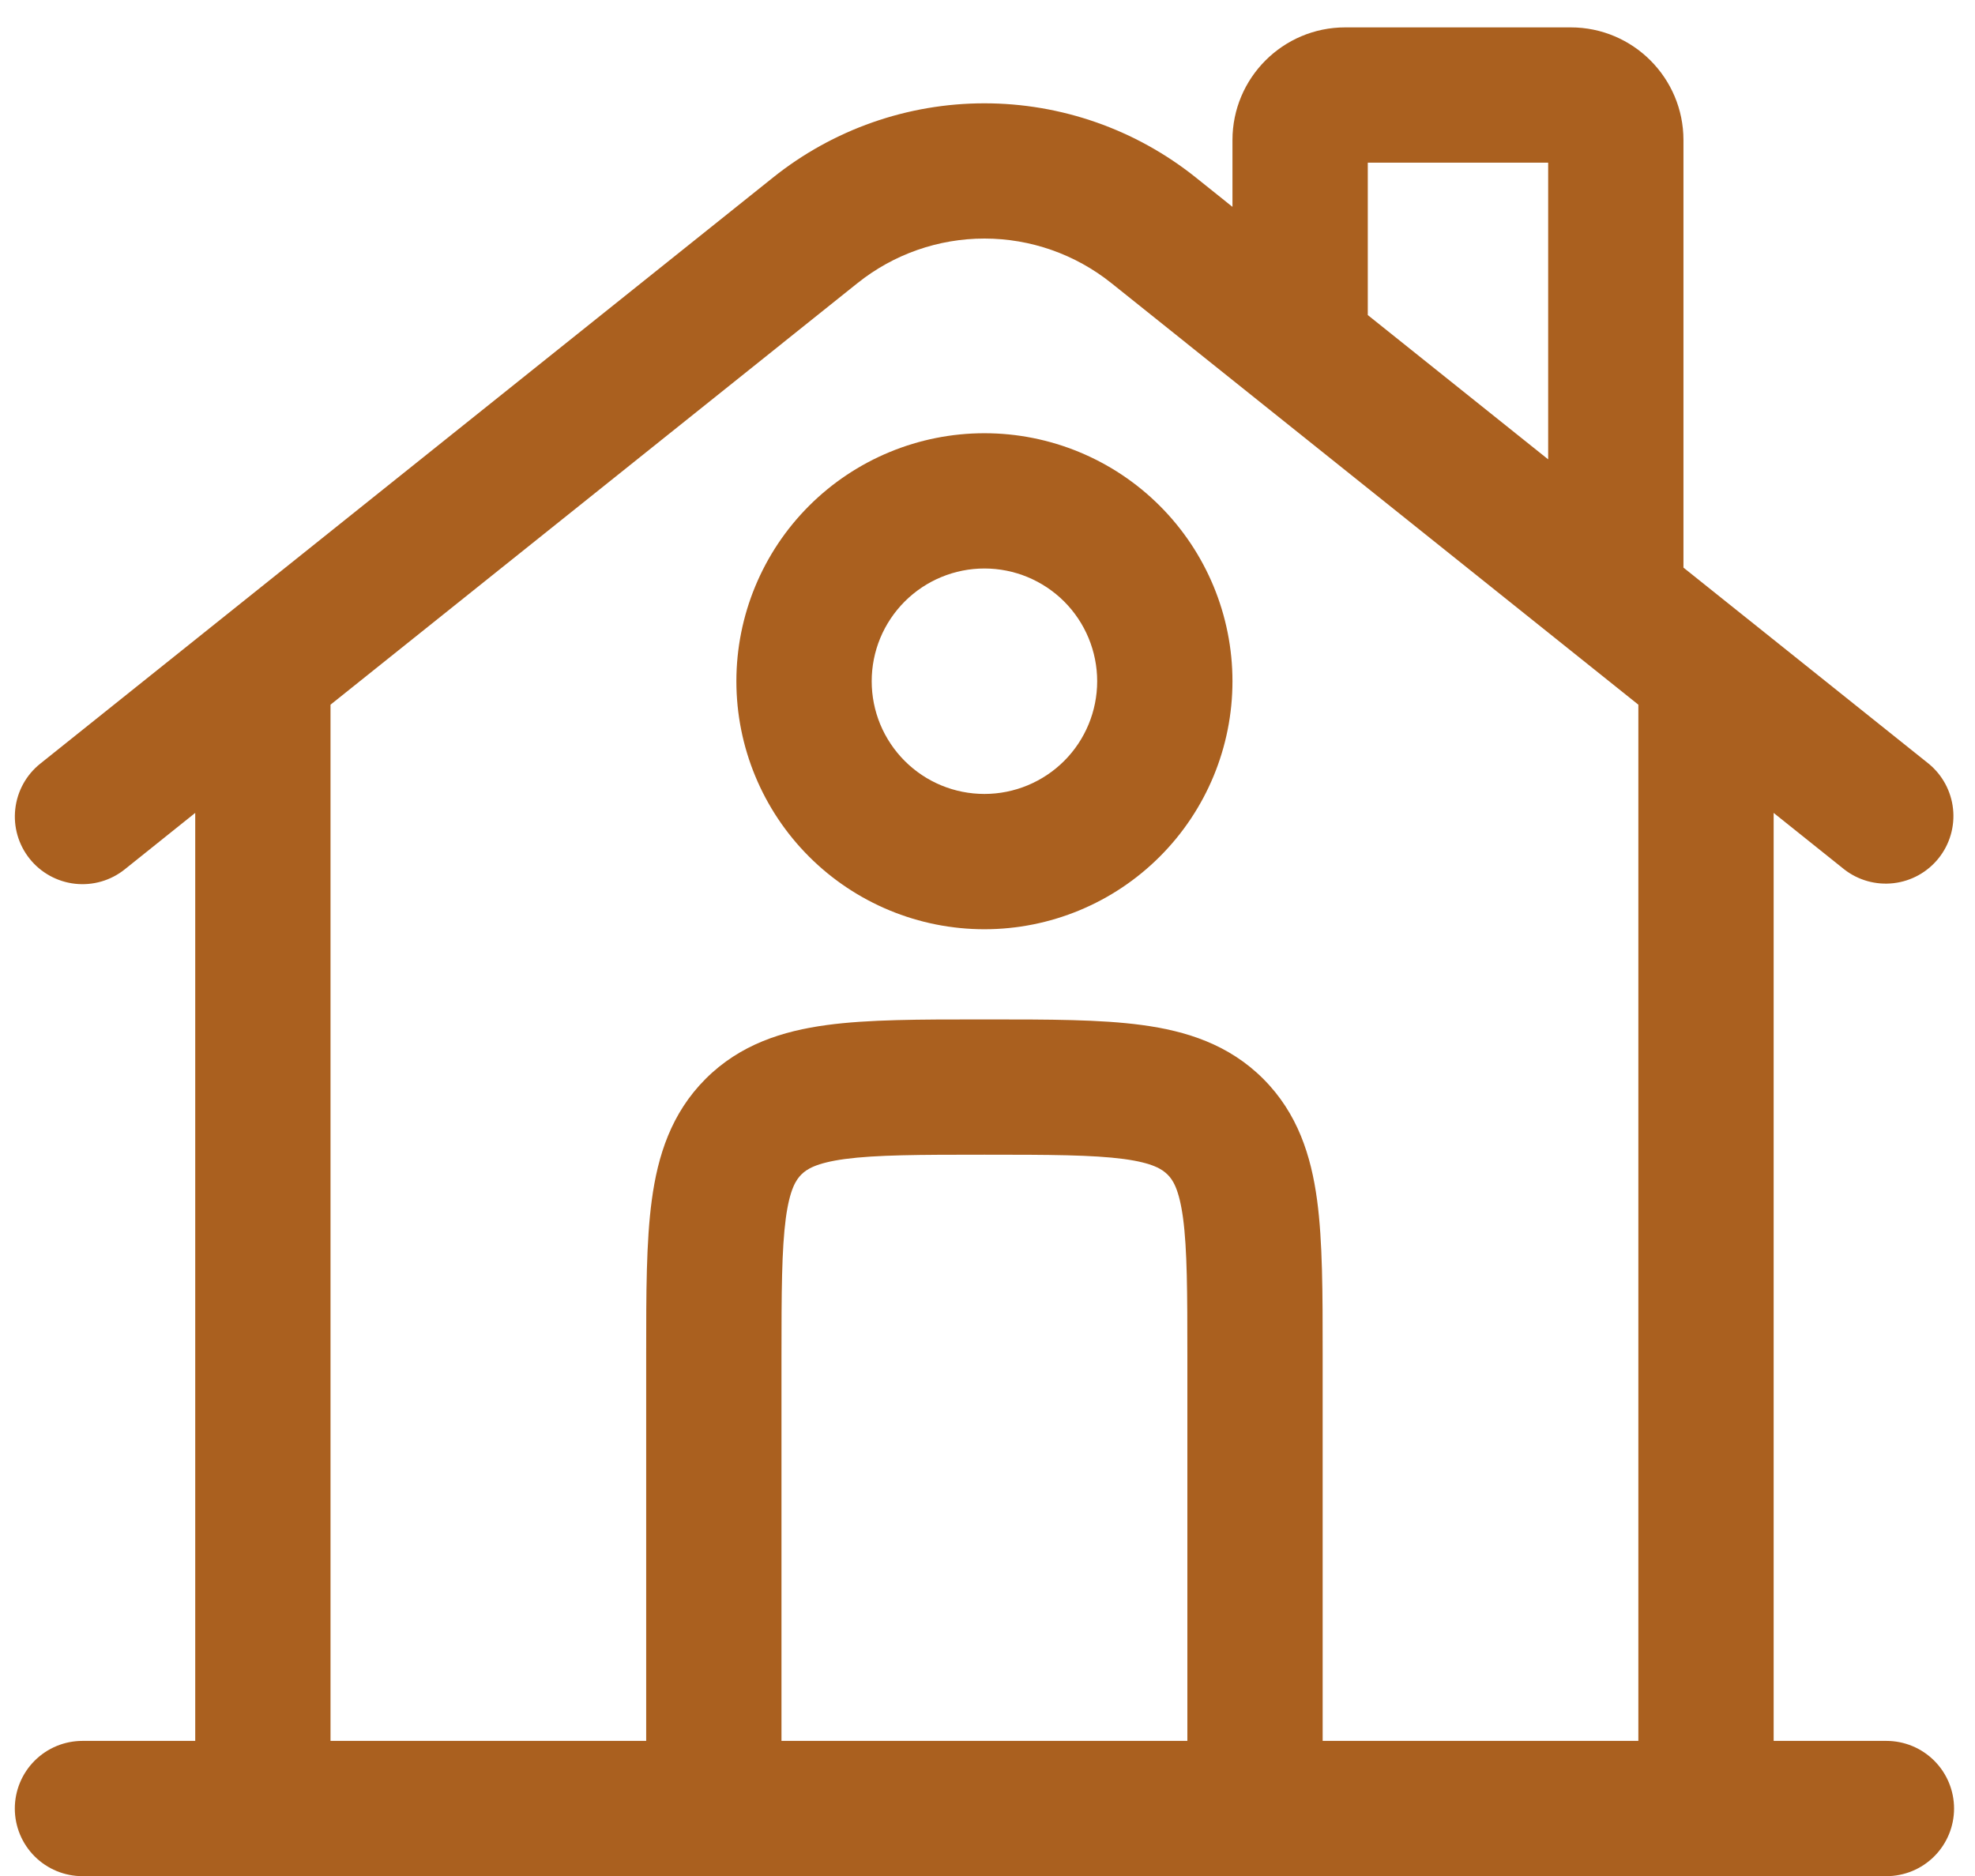
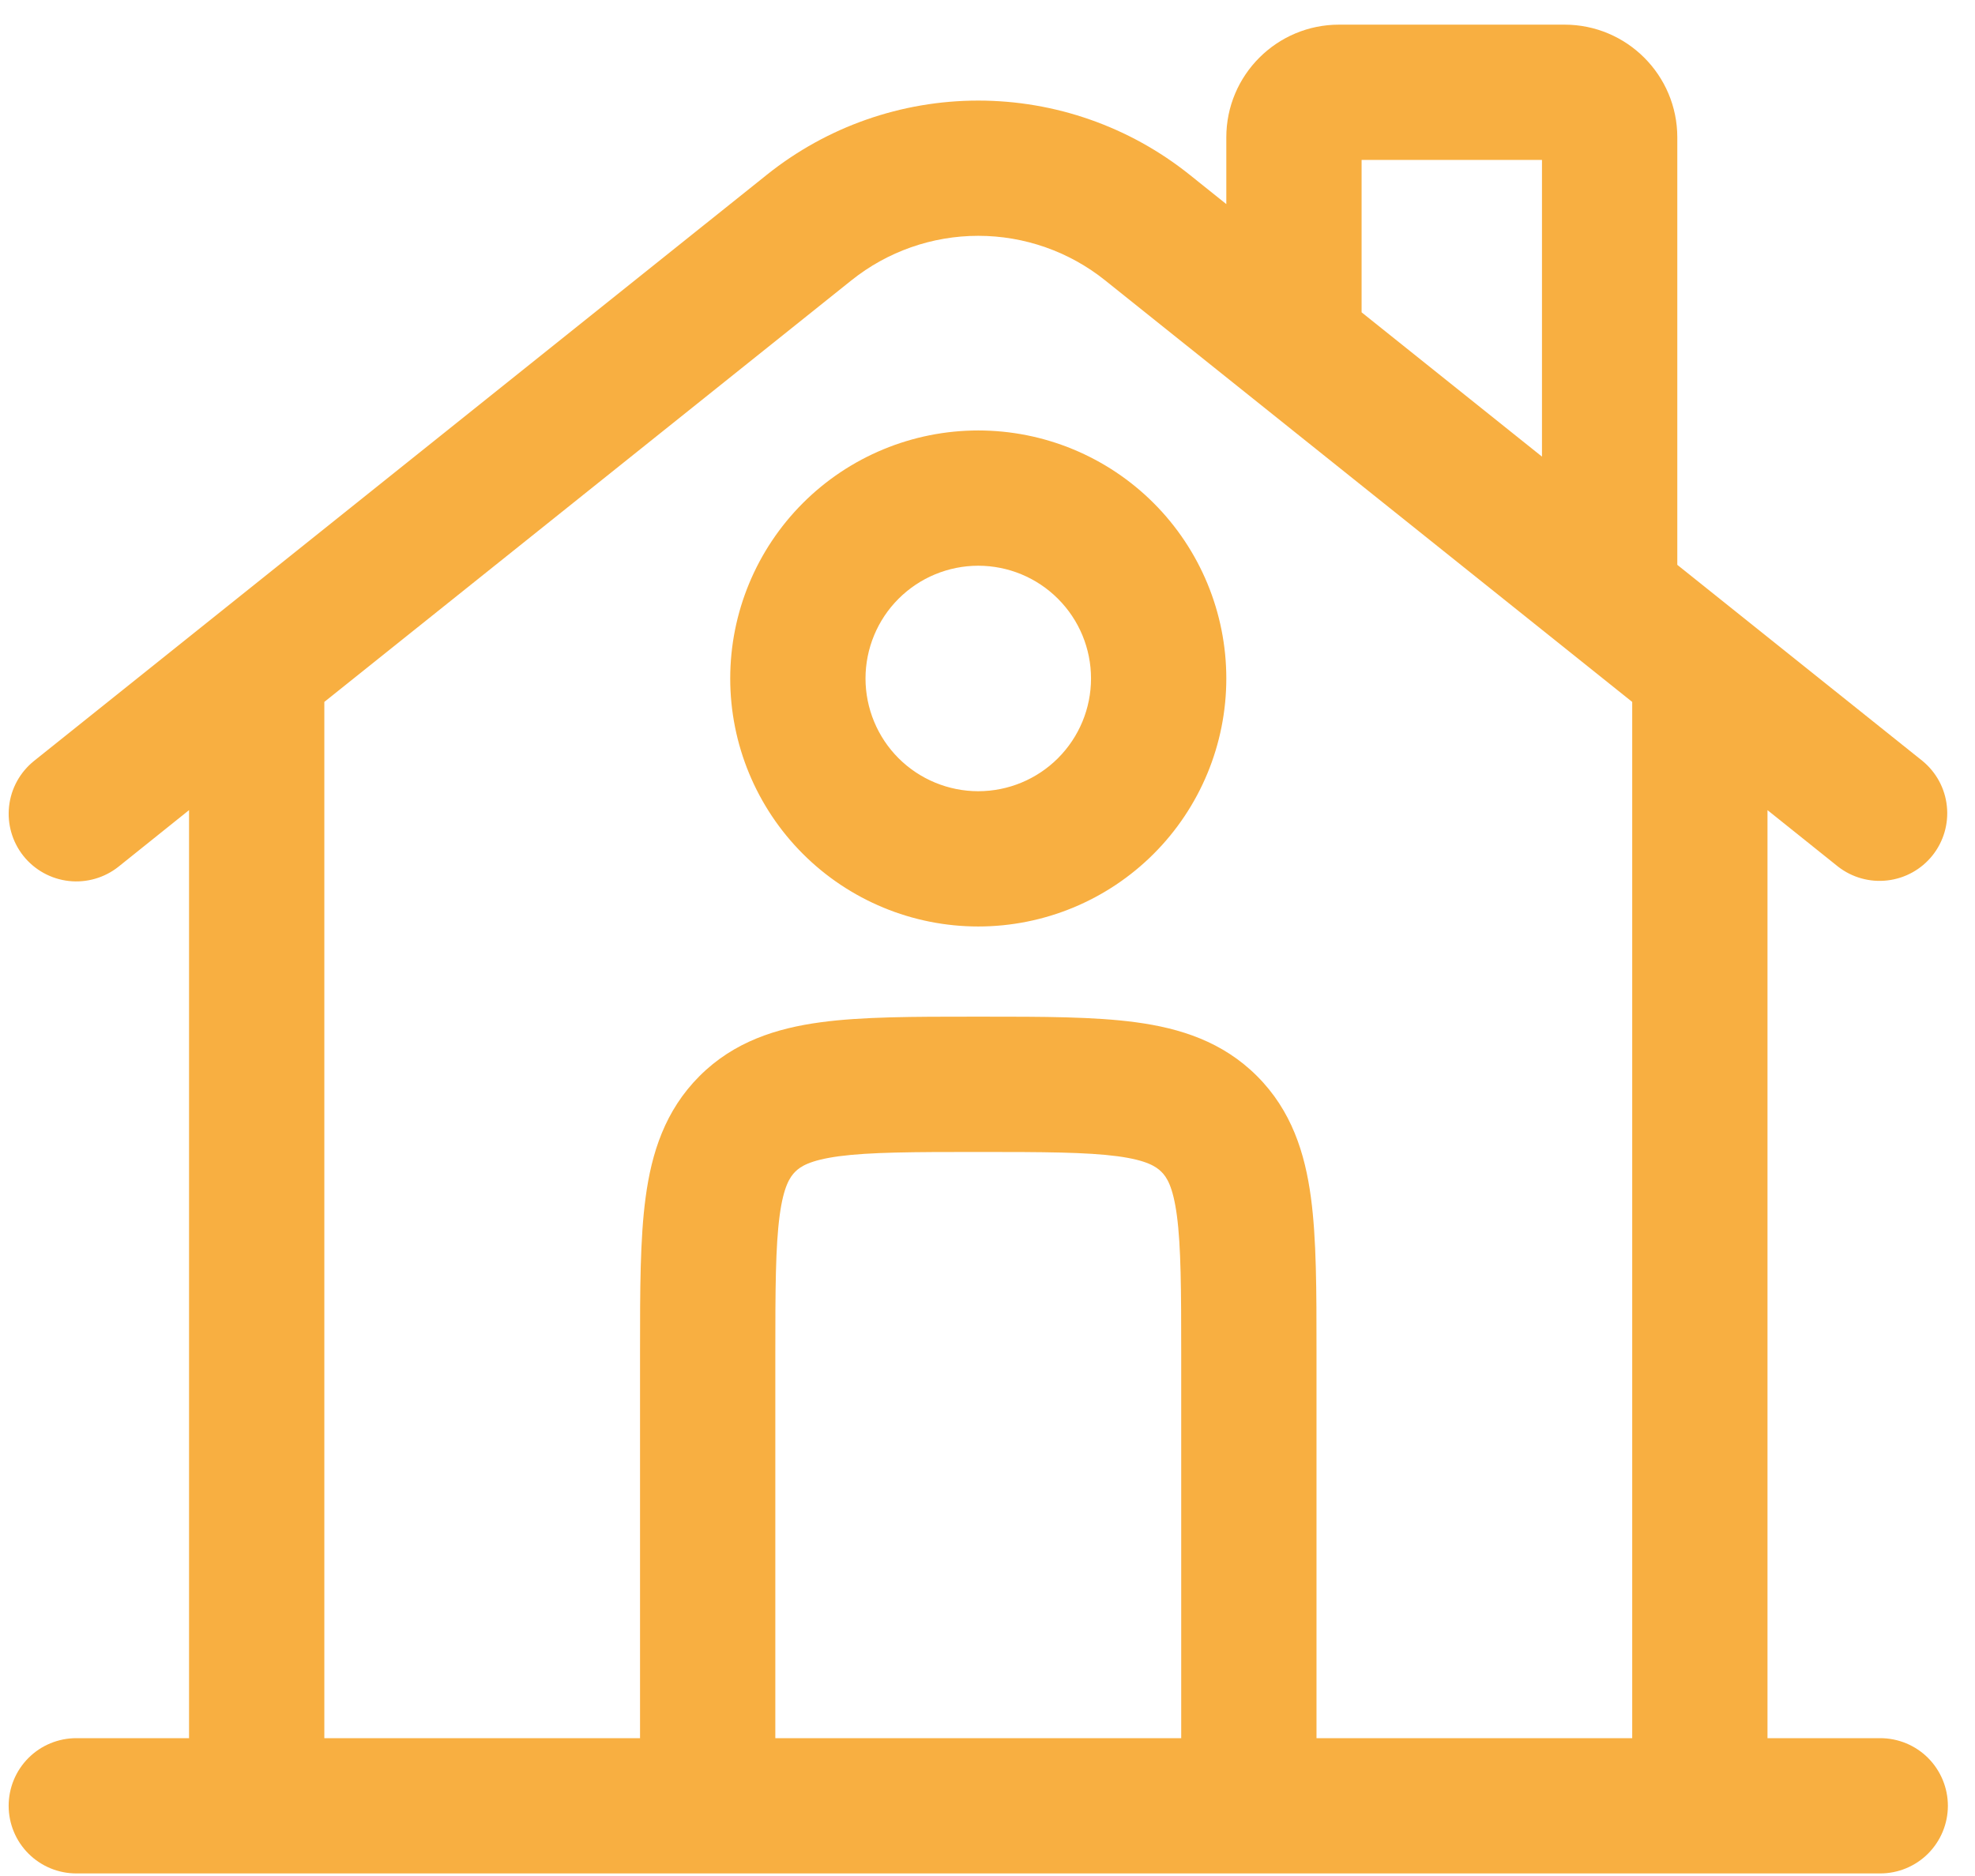
<svg xmlns="http://www.w3.org/2000/svg" width="60" height="57" viewBox="0 0 60 57" fill="none">
-   <path fill-rule="evenodd" clip-rule="evenodd" d="M41.553 4.942V9.573L47.033 13.957V4.942H41.553ZM51.143 17.246V4.257C51.143 2.367 49.609 0.832 47.718 0.832H40.867C38.977 0.832 37.442 2.367 37.442 4.257V6.285L36.327 5.392C34.505 3.934 32.241 3.139 29.907 3.139C27.573 3.139 25.309 3.934 23.487 5.392L1.223 23.203C0.797 23.543 0.524 24.039 0.464 24.581C0.403 25.123 0.56 25.666 0.901 26.092C1.241 26.518 1.737 26.791 2.279 26.852C2.821 26.912 3.365 26.755 3.79 26.414L5.931 24.699V52.895H2.505C1.96 52.895 1.438 53.111 1.052 53.497C0.667 53.882 0.45 54.405 0.45 54.95C0.45 55.495 0.667 56.018 1.052 56.403C1.438 56.789 1.96 57.005 2.505 57.005H57.308C57.853 57.005 58.376 56.789 58.762 56.403C59.147 56.018 59.364 55.495 59.364 54.95C59.364 54.405 59.147 53.882 58.762 53.497C58.376 53.111 57.853 52.895 57.308 52.895H53.883V24.699L56.026 26.414C56.453 26.747 56.993 26.897 57.53 26.834C58.067 26.771 58.558 26.498 58.895 26.076C59.233 25.653 59.39 25.114 59.333 24.577C59.276 24.039 59.009 23.545 58.591 23.203L51.143 17.246ZM49.773 21.411L33.76 8.6C32.666 7.725 31.307 7.248 29.907 7.248C28.506 7.248 27.148 7.725 26.054 8.6L10.041 21.411V52.895H19.631V41.112C19.631 39.293 19.631 37.723 19.801 36.465C19.982 35.117 20.39 33.826 21.437 32.779C22.484 31.733 23.777 31.325 25.122 31.144C26.38 30.974 27.95 30.974 29.773 30.974H30.041C31.863 30.974 33.433 30.974 34.691 31.144C36.039 31.325 37.33 31.733 38.377 32.779C39.423 33.826 39.832 35.117 40.013 36.465C40.182 37.723 40.182 39.293 40.182 41.115V52.895H49.773V21.411ZM36.072 52.895V41.249C36.072 39.255 36.067 37.961 35.941 37.013C35.82 36.123 35.628 35.843 35.469 35.687C35.31 35.531 35.034 35.336 34.143 35.215C33.192 35.089 31.902 35.084 29.907 35.084C27.912 35.084 26.619 35.089 25.671 35.215C24.78 35.336 24.5 35.531 24.344 35.687C24.188 35.843 23.994 36.123 23.873 37.013C23.747 37.964 23.741 39.255 23.741 41.249V52.895H36.072ZM29.907 17.273C29.457 17.273 29.012 17.361 28.596 17.534C28.18 17.706 27.803 17.958 27.485 18.276C27.167 18.594 26.915 18.972 26.742 19.387C26.57 19.803 26.482 20.248 26.482 20.698C26.482 21.148 26.57 21.593 26.742 22.009C26.915 22.424 27.167 22.802 27.485 23.12C27.803 23.438 28.18 23.691 28.596 23.863C29.012 24.035 29.457 24.123 29.907 24.123C30.815 24.123 31.686 23.762 32.329 23.12C32.971 22.478 33.332 21.607 33.332 20.698C33.332 19.79 32.971 18.919 32.329 18.276C31.686 17.634 30.815 17.273 29.907 17.273ZM22.371 20.698C22.371 18.7 23.165 16.783 24.578 15.37C25.992 13.957 27.908 13.163 29.907 13.163C31.905 13.163 33.822 13.957 35.235 15.37C36.648 16.783 37.442 18.7 37.442 20.698C37.442 22.697 36.648 24.613 35.235 26.026C33.822 27.44 31.905 28.234 29.907 28.234C27.908 28.234 25.992 27.44 24.578 26.026C23.165 24.613 22.371 22.697 22.371 20.698Z" fill="#AA601F" />
+   <path fill-rule="evenodd" clip-rule="evenodd" d="M41.365 4.859V9.49L46.845 13.874V4.859H41.365ZM50.956 17.162V4.174C50.956 2.283 49.421 0.749 47.53 0.749H40.68C38.789 0.749 37.255 2.283 37.255 4.174V6.201L36.139 5.308C34.317 3.85 32.053 3.056 29.719 3.056C27.386 3.056 25.121 3.85 23.299 5.308L1.035 23.119C0.61 23.46 0.336 23.955 0.276 24.497C0.216 25.039 0.373 25.583 0.713 26.009C1.054 26.434 1.55 26.708 2.092 26.768C2.633 26.828 3.177 26.671 3.603 26.331L5.743 24.615V52.812H2.318C1.773 52.812 1.25 53.028 0.865 53.413C0.479 53.799 0.263 54.322 0.263 54.867C0.263 55.412 0.479 55.934 0.865 56.32C1.25 56.705 1.773 56.922 2.318 56.922H57.121C57.666 56.922 58.189 56.705 58.574 56.32C58.959 55.934 59.176 55.412 59.176 54.867C59.176 54.322 58.959 53.799 58.574 53.413C58.189 53.028 57.666 52.812 57.121 52.812H53.696V24.615L55.839 26.331C56.265 26.663 56.806 26.814 57.343 26.75C57.88 26.687 58.37 26.415 58.708 25.992C59.045 25.57 59.202 25.031 59.145 24.493C59.089 23.955 58.822 23.462 58.403 23.119L50.956 17.162ZM49.586 21.327L33.572 8.517C32.479 7.642 31.12 7.165 29.719 7.165C28.319 7.165 26.96 7.642 25.867 8.517L9.853 21.327V52.812H19.444V41.029C19.444 39.209 19.444 37.639 19.614 36.382C19.794 35.033 20.203 33.743 21.25 32.696C22.296 31.649 23.59 31.241 24.935 31.06C26.193 30.89 27.763 30.89 29.585 30.89H29.854C31.676 30.89 33.246 30.89 34.504 31.06C35.852 31.241 37.142 31.649 38.189 32.696C39.236 33.743 39.644 35.033 39.825 36.382C39.995 37.639 39.995 39.209 39.995 41.032V52.812H49.586V21.327ZM35.885 52.812V41.166C35.885 39.171 35.879 37.878 35.753 36.929C35.633 36.039 35.441 35.76 35.282 35.603C35.123 35.447 34.846 35.253 33.956 35.132C33.005 35.006 31.714 35.001 29.719 35.001C27.724 35.001 26.431 35.006 25.483 35.132C24.593 35.253 24.313 35.447 24.157 35.603C24.001 35.76 23.806 36.039 23.686 36.929C23.559 37.88 23.554 39.171 23.554 41.166V52.812H35.885ZM29.719 17.189C29.27 17.189 28.824 17.278 28.409 17.45C27.993 17.622 27.615 17.875 27.297 18.193C26.979 18.511 26.727 18.888 26.555 19.304C26.383 19.719 26.294 20.165 26.294 20.615C26.294 21.064 26.383 21.51 26.555 21.925C26.727 22.341 26.979 22.719 27.297 23.037C27.615 23.355 27.993 23.607 28.409 23.779C28.824 23.951 29.27 24.04 29.719 24.04C30.628 24.04 31.499 23.679 32.141 23.037C32.784 22.394 33.145 21.523 33.145 20.615C33.145 19.706 32.784 18.835 32.141 18.193C31.499 17.55 30.628 17.189 29.719 17.189ZM22.184 20.615C22.184 18.616 22.978 16.7 24.391 15.286C25.804 13.873 27.721 13.079 29.719 13.079C31.718 13.079 33.635 13.873 35.048 15.286C36.461 16.7 37.255 18.616 37.255 20.615C37.255 22.613 36.461 24.53 35.048 25.943C33.635 27.356 31.718 28.15 29.719 28.15C27.721 28.15 25.804 27.356 24.391 25.943C22.978 24.53 22.184 22.613 22.184 20.615Z" fill="#F8AF41" />
</svg>
